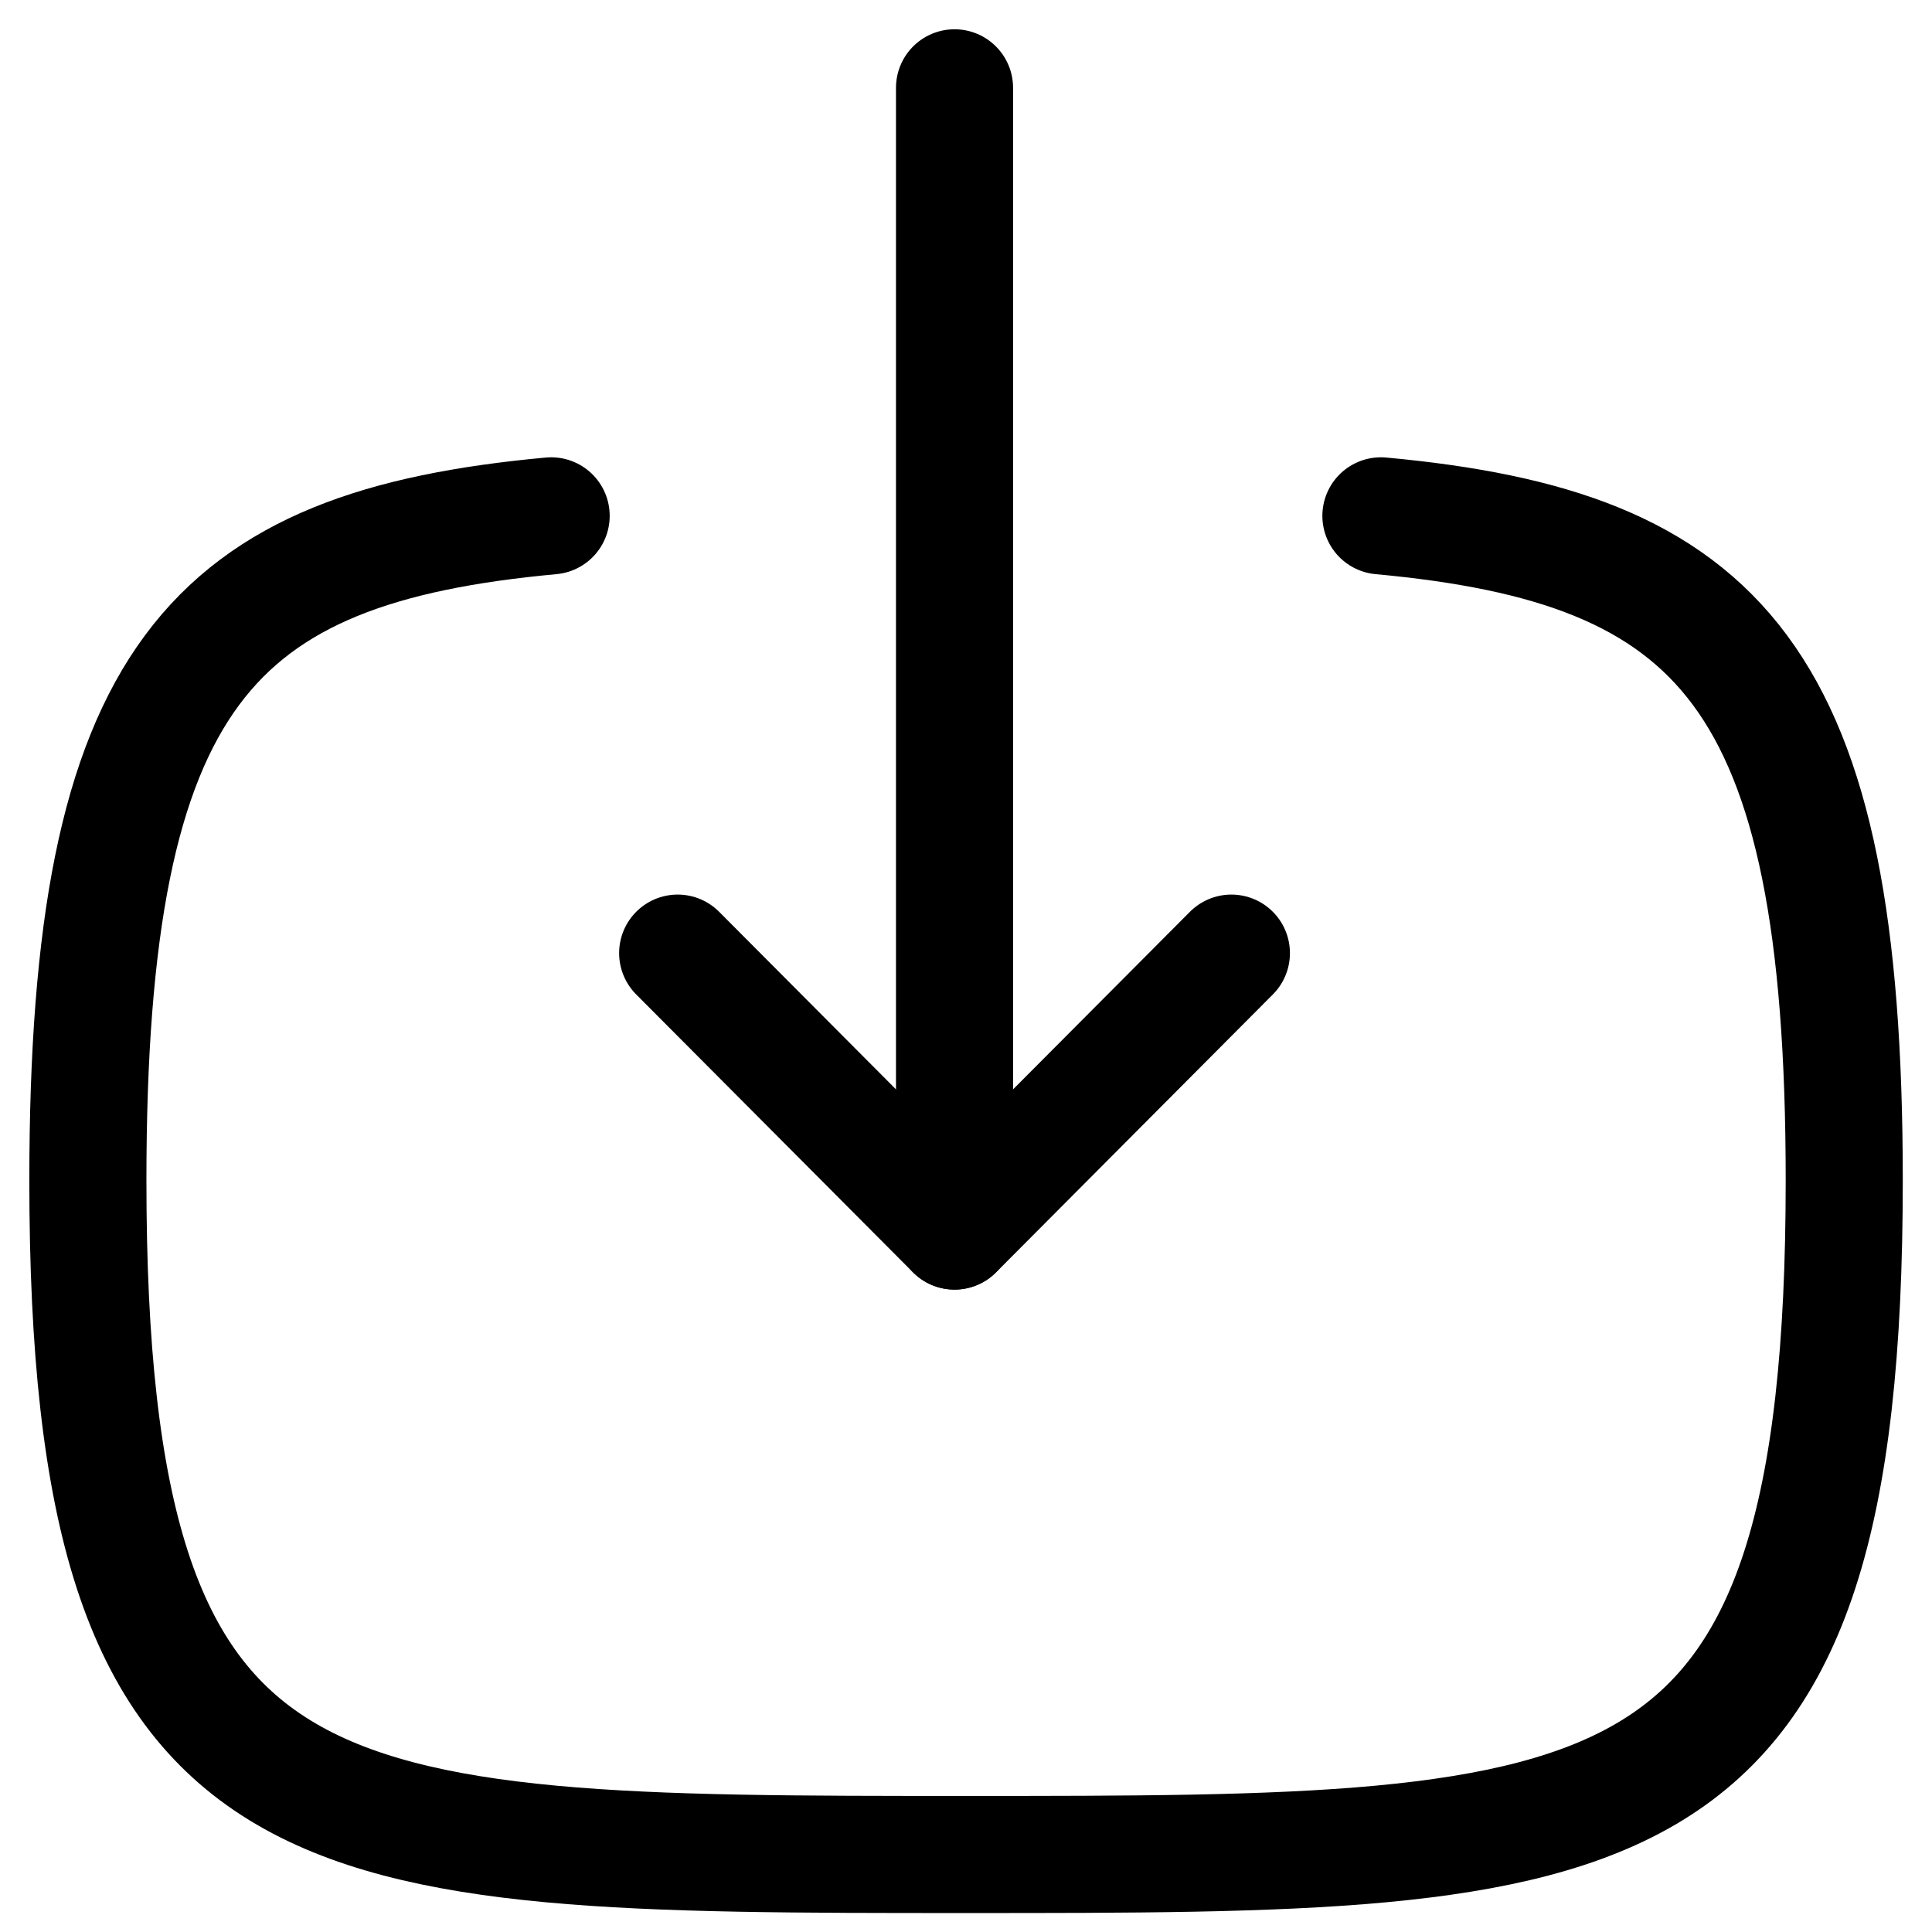
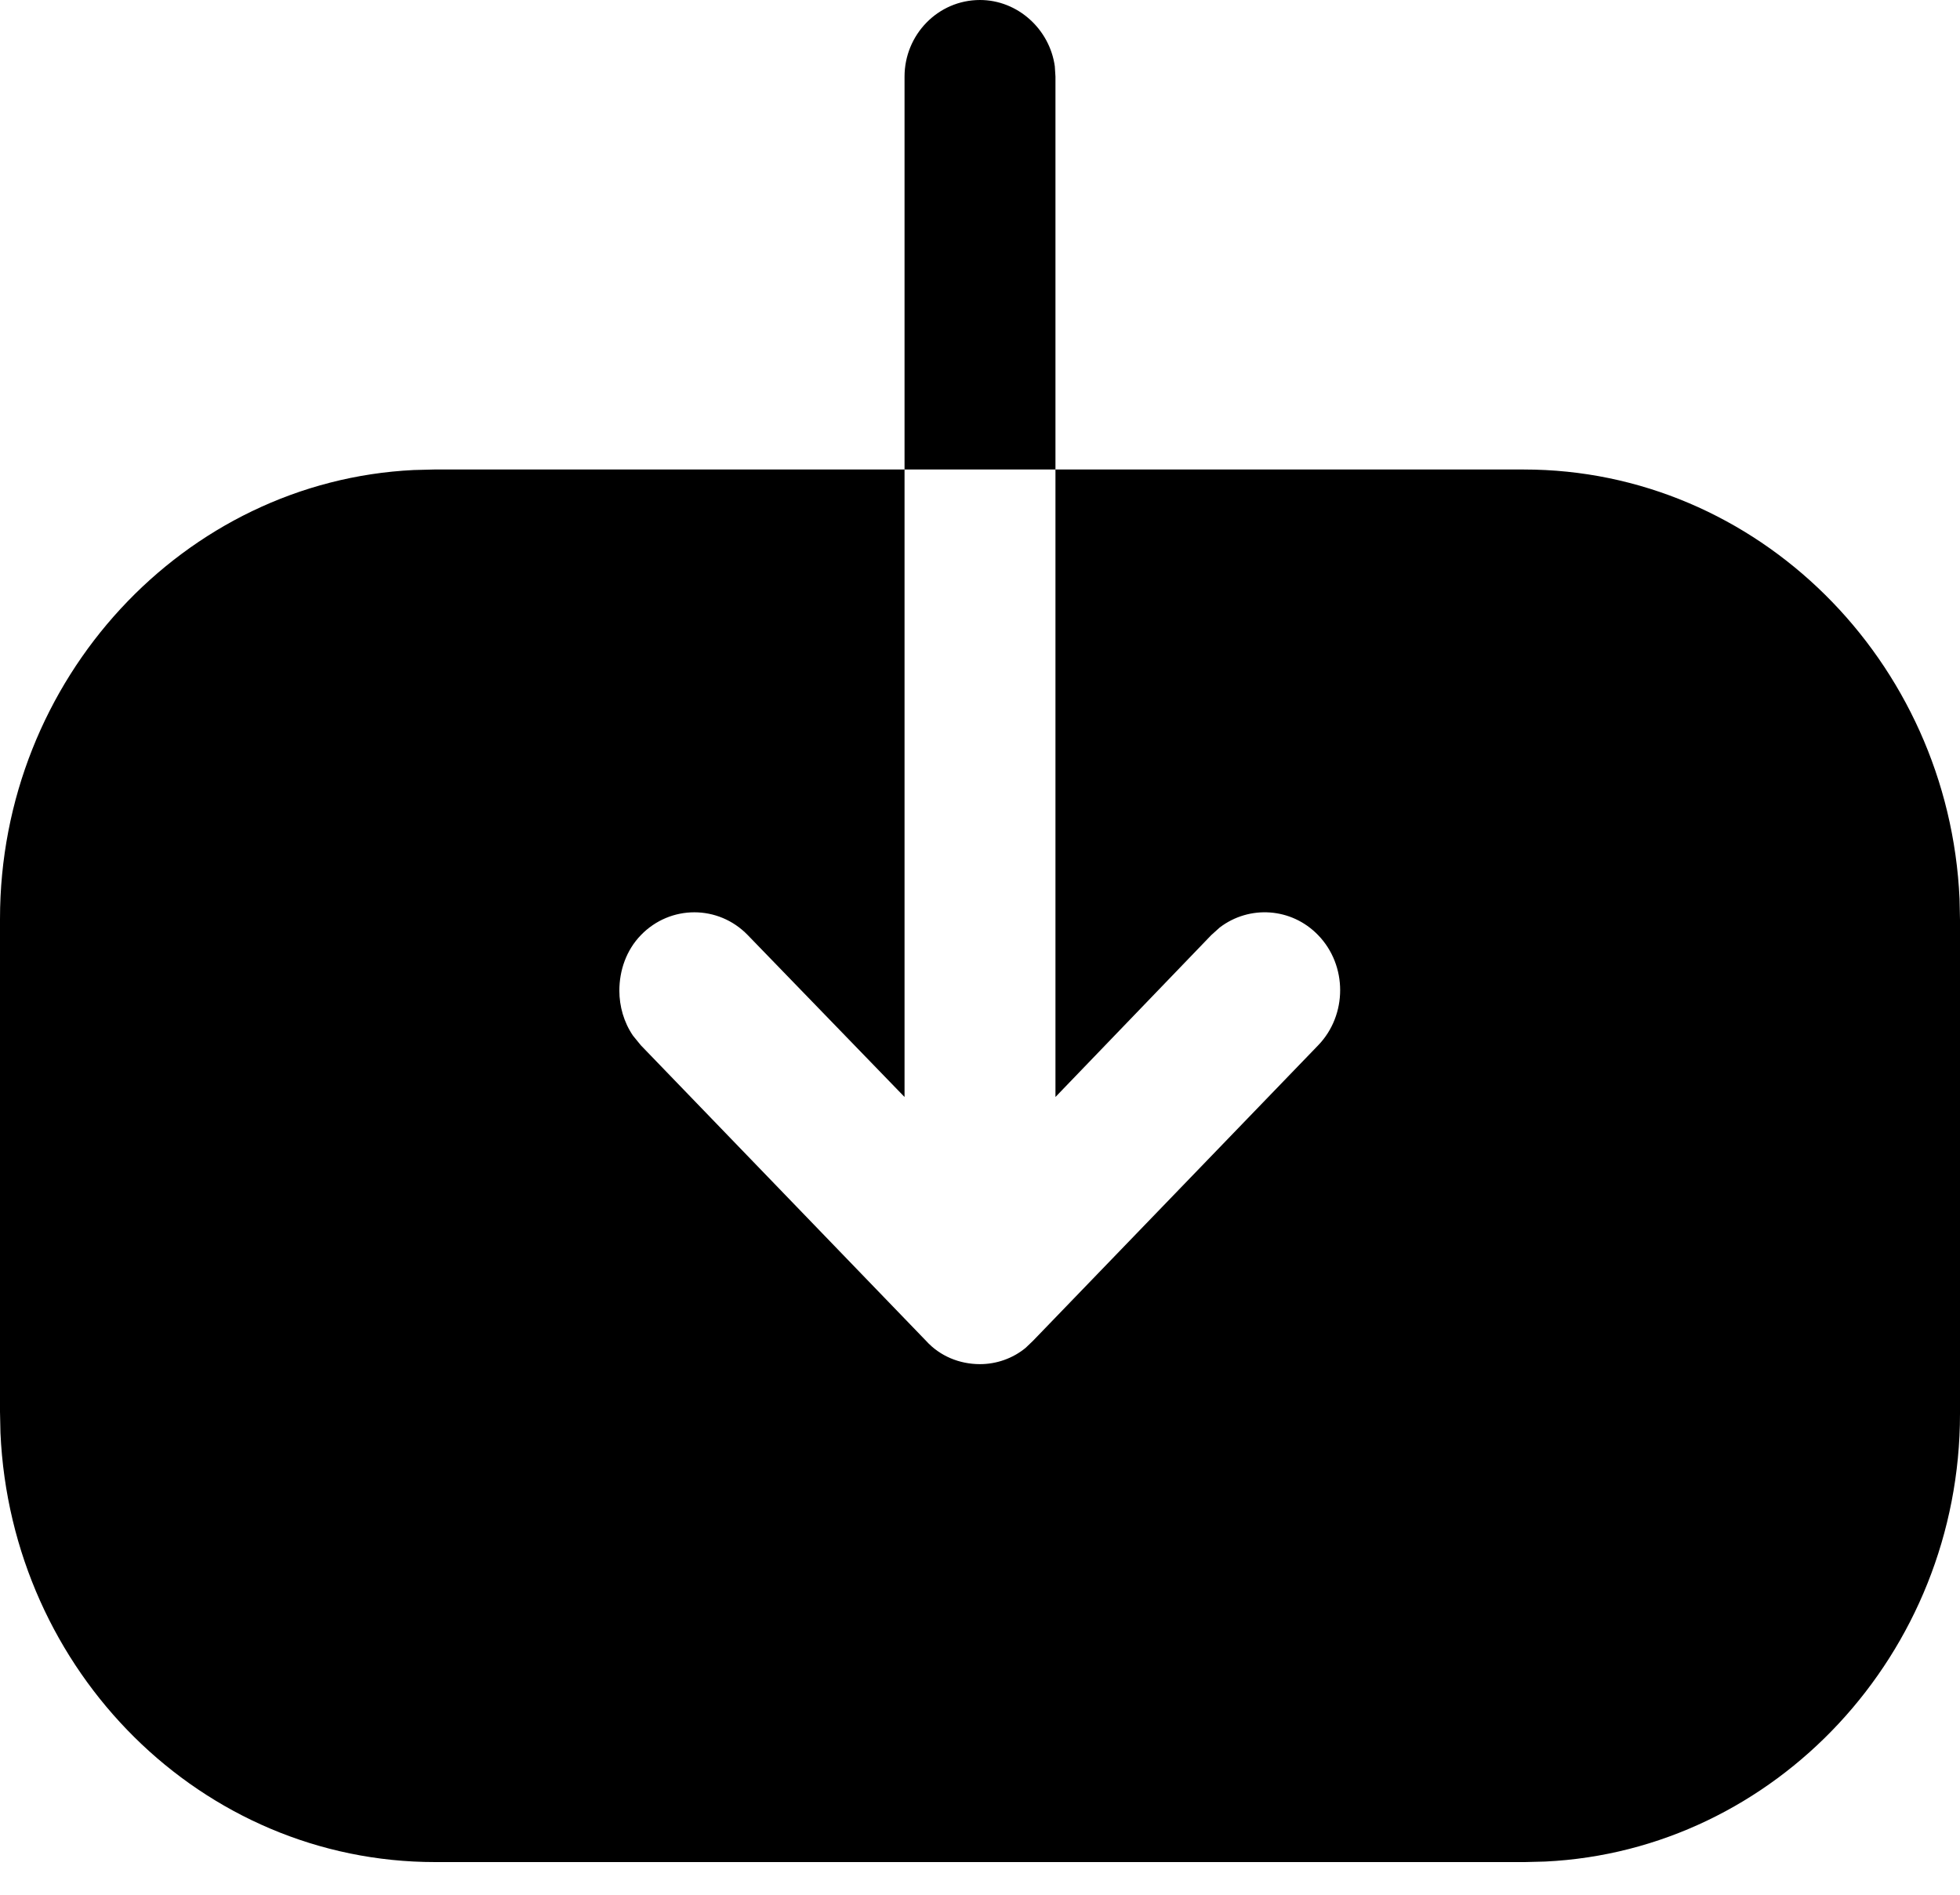
- <svg xmlns="http://www.w3.org/2000/svg" width="33" height="33" viewBox="0 0 33 33" fill="none">
-   <path d="M16.304 21.026V1.5" stroke="black" stroke-width="2" stroke-linecap="round" stroke-linejoin="round" />
-   <path d="M21.033 16.28L16.304 21.028L11.575 16.28" stroke="black" stroke-width="2" stroke-linecap="round" stroke-linejoin="round" />
-   <path d="M23.587 8.811C29.391 9.347 31.501 11.52 31.501 20.163C31.501 31.676 27.753 31.676 16.501 31.676C5.245 31.676 1.501 31.676 1.501 20.163C1.501 11.52 3.609 9.347 9.414 8.811" stroke="black" stroke-width="2" stroke-linecap="round" stroke-linejoin="round" />
+ <svg xmlns="http://www.w3.org/2000/svg" width="30" height="29" viewBox="0 0 30 29" fill="none">
+   <path d="M13.845 7.186V1.172C13.845 0.533 14.355 0 15 0C15.578 0 16.067 0.448 16.145 1.015L16.155 1.172V7.186L23.325 7.186C26.895 7.186 29.828 10.11 29.993 13.756L30 14.079V21.638C30 25.31 27.169 28.323 23.652 28.492L23.34 28.5H6.66C3.09 28.5 0.171 25.591 0.007 21.932L0 21.607V14.064C0 10.392 2.817 7.364 6.333 7.194L6.645 7.186H13.845V16.79L11.445 14.312C10.995 13.847 10.26 13.847 9.81 14.312C9.585 14.544 9.48 14.854 9.48 15.163C9.48 15.399 9.547 15.644 9.689 15.852L9.81 16L14.175 20.523C14.385 20.755 14.685 20.879 15 20.879C15.25 20.879 15.5 20.793 15.698 20.63L15.81 20.523L20.175 16C20.625 15.535 20.625 14.776 20.175 14.312C19.766 13.889 19.121 13.851 18.669 14.196L18.54 14.312L16.155 16.79V7.186L13.845 7.186Z" fill="black" />
</svg>
